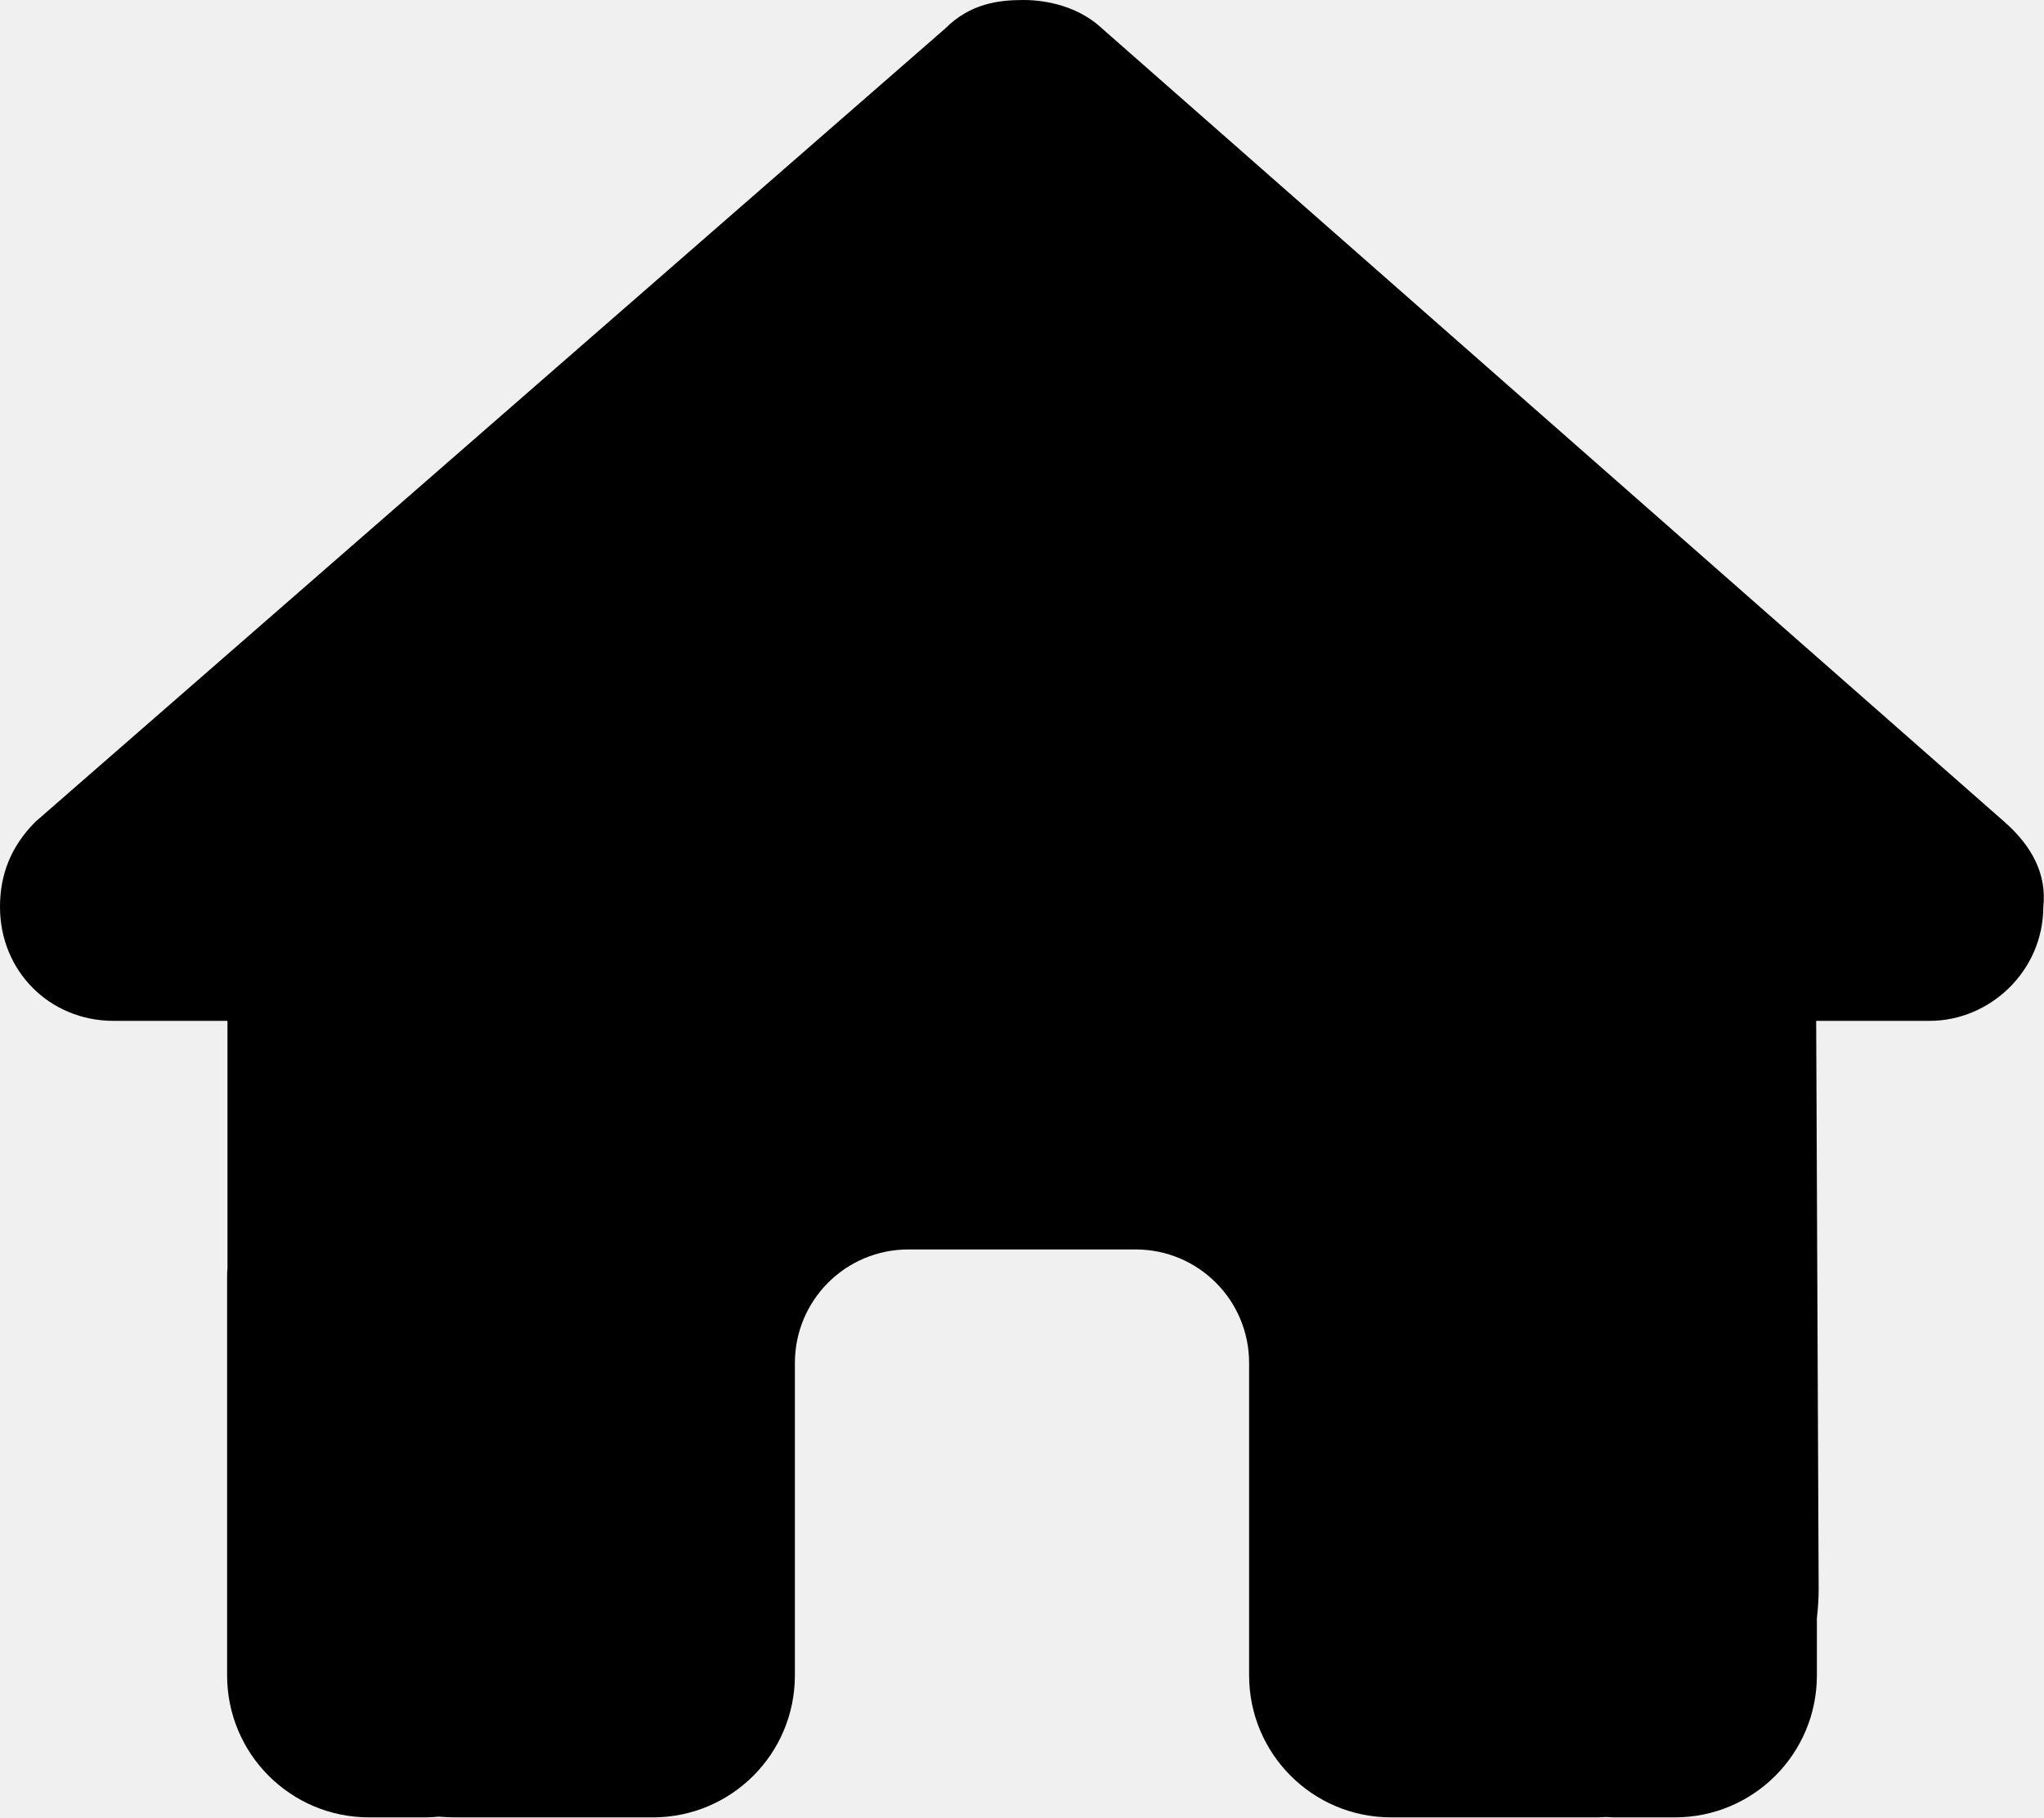
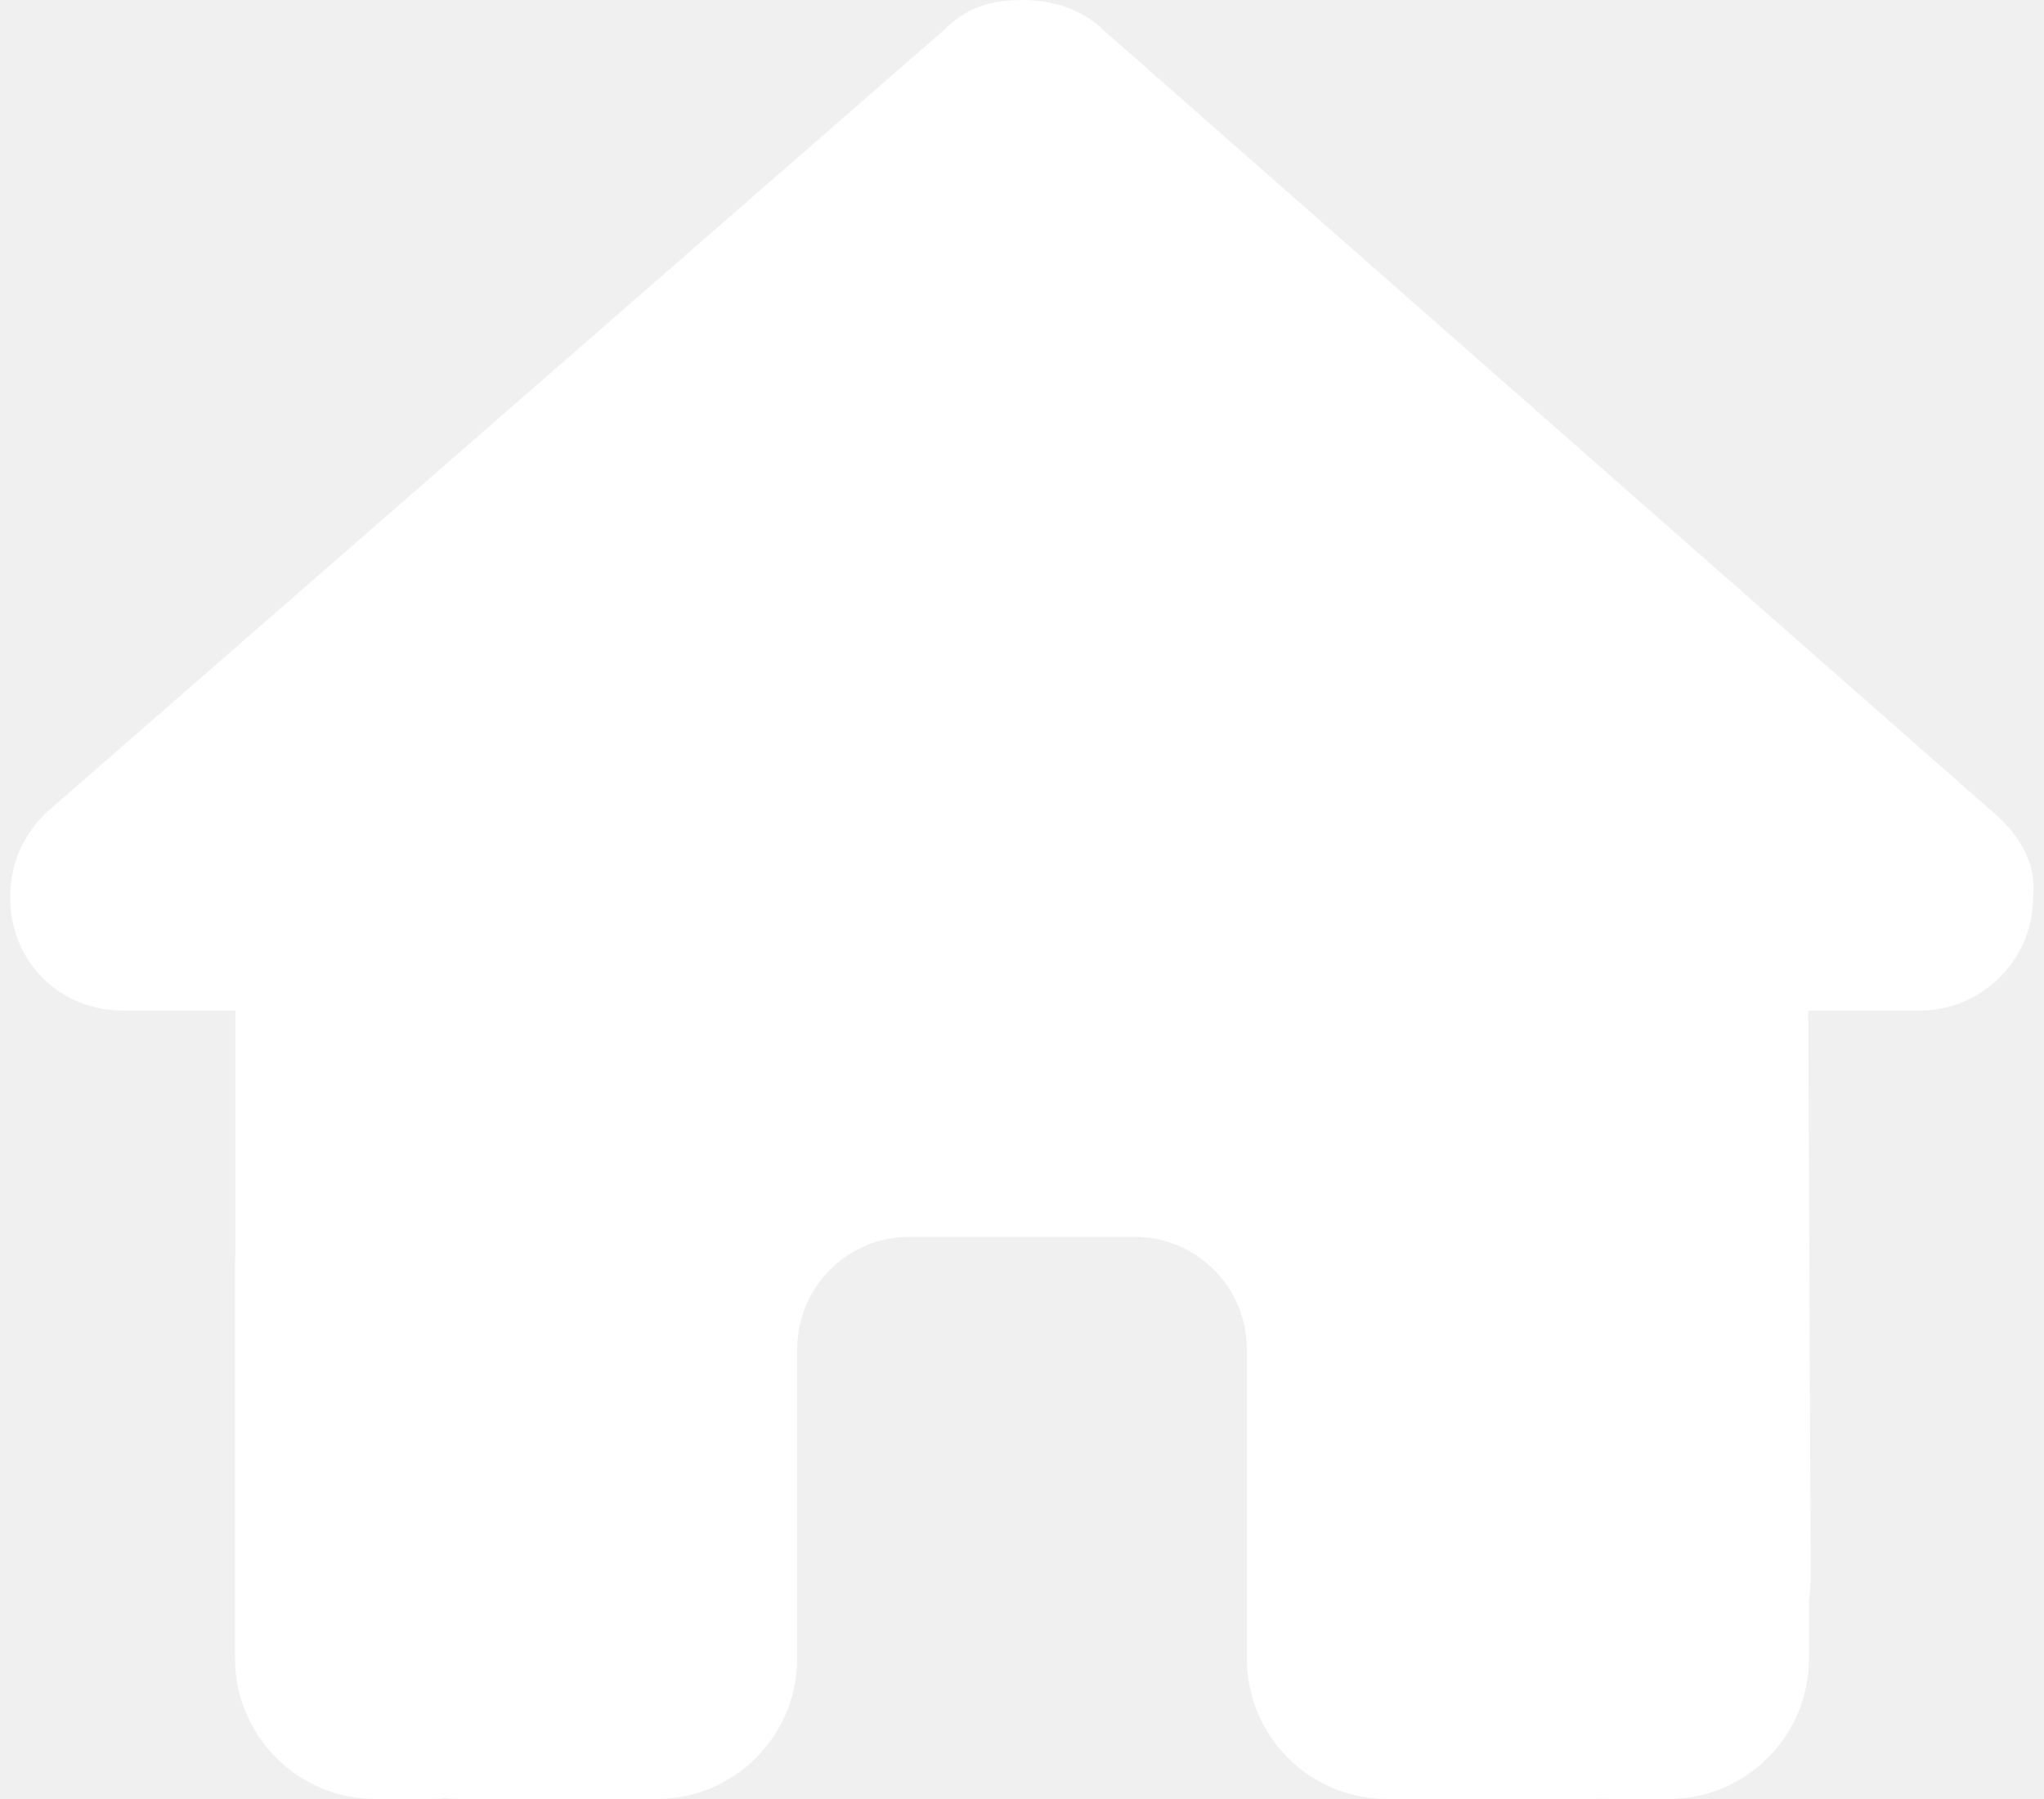
- <svg xmlns="http://www.w3.org/2000/svg" height="16" width="18" viewBox="0 0 576 512">
-   <path d="M575.8 255.5c0 18-15 32.1-32 32.1h-32l.7 160.2c0 2.7-.2 5.4-.5 8.1V472c0 22.1-17.9 40-40 40H456c-1.1 0-2.2 0-3.3-.1c-1.4 .1-2.8 .1-4.2 .1H416 392c-22.1 0-40-17.9-40-40V448 384c0-17.7-14.3-32-32-32H256c-17.7 0-32 14.3-32 32v64 24c0 22.1-17.9 40-40 40H160 128.1c-1.5 0-3-.1-4.5-.2c-1.2 .1-2.4 .2-3.6 .2H104c-22.1 0-40-17.9-40-40V360c0-.9 0-1.9 .1-2.8V287.6H32c-18 0-32-14-32-32.1c0-9 3-17 10-24L266.4 8c7-7 15-8 22-8s15 2 21 7L564.8 231.5c8 7 12 15 11 24z" />
+ <svg xmlns="http://www.w3.org/2000/svg" height="22" width="25" viewBox="0 0 576 512">
+   <path d="M575.8 255.5c0 18-15 32.1-32 32.1h-32l.7 160.2c0 2.7-.2 5.4-.5 8.1V472c0 22.1-17.9 40-40 40H456c-1.1 0-2.2 0-3.3-.1c-1.4 .1-2.8 .1-4.2 .1H416 392c-22.1 0-40-17.9-40-40V448 384c0-17.7-14.3-32-32-32H256c-17.7 0-32 14.3-32 32v64 24c0 22.1-17.9 40-40 40H160 128.1c-1.5 0-3-.1-4.5-.2c-1.2 .1-2.4 .2-3.6 .2H104c-22.1 0-40-17.9-40-40V360c0-.9 0-1.9 .1-2.8V287.6H32c-18 0-32-14-32-32.1c0-9 3-17 10-24L266.4 8c7-7 15-8 22-8s15 2 21 7L564.8 231.5c8 7 12 15 11 24z" fill="#ffffff" />
</svg>
